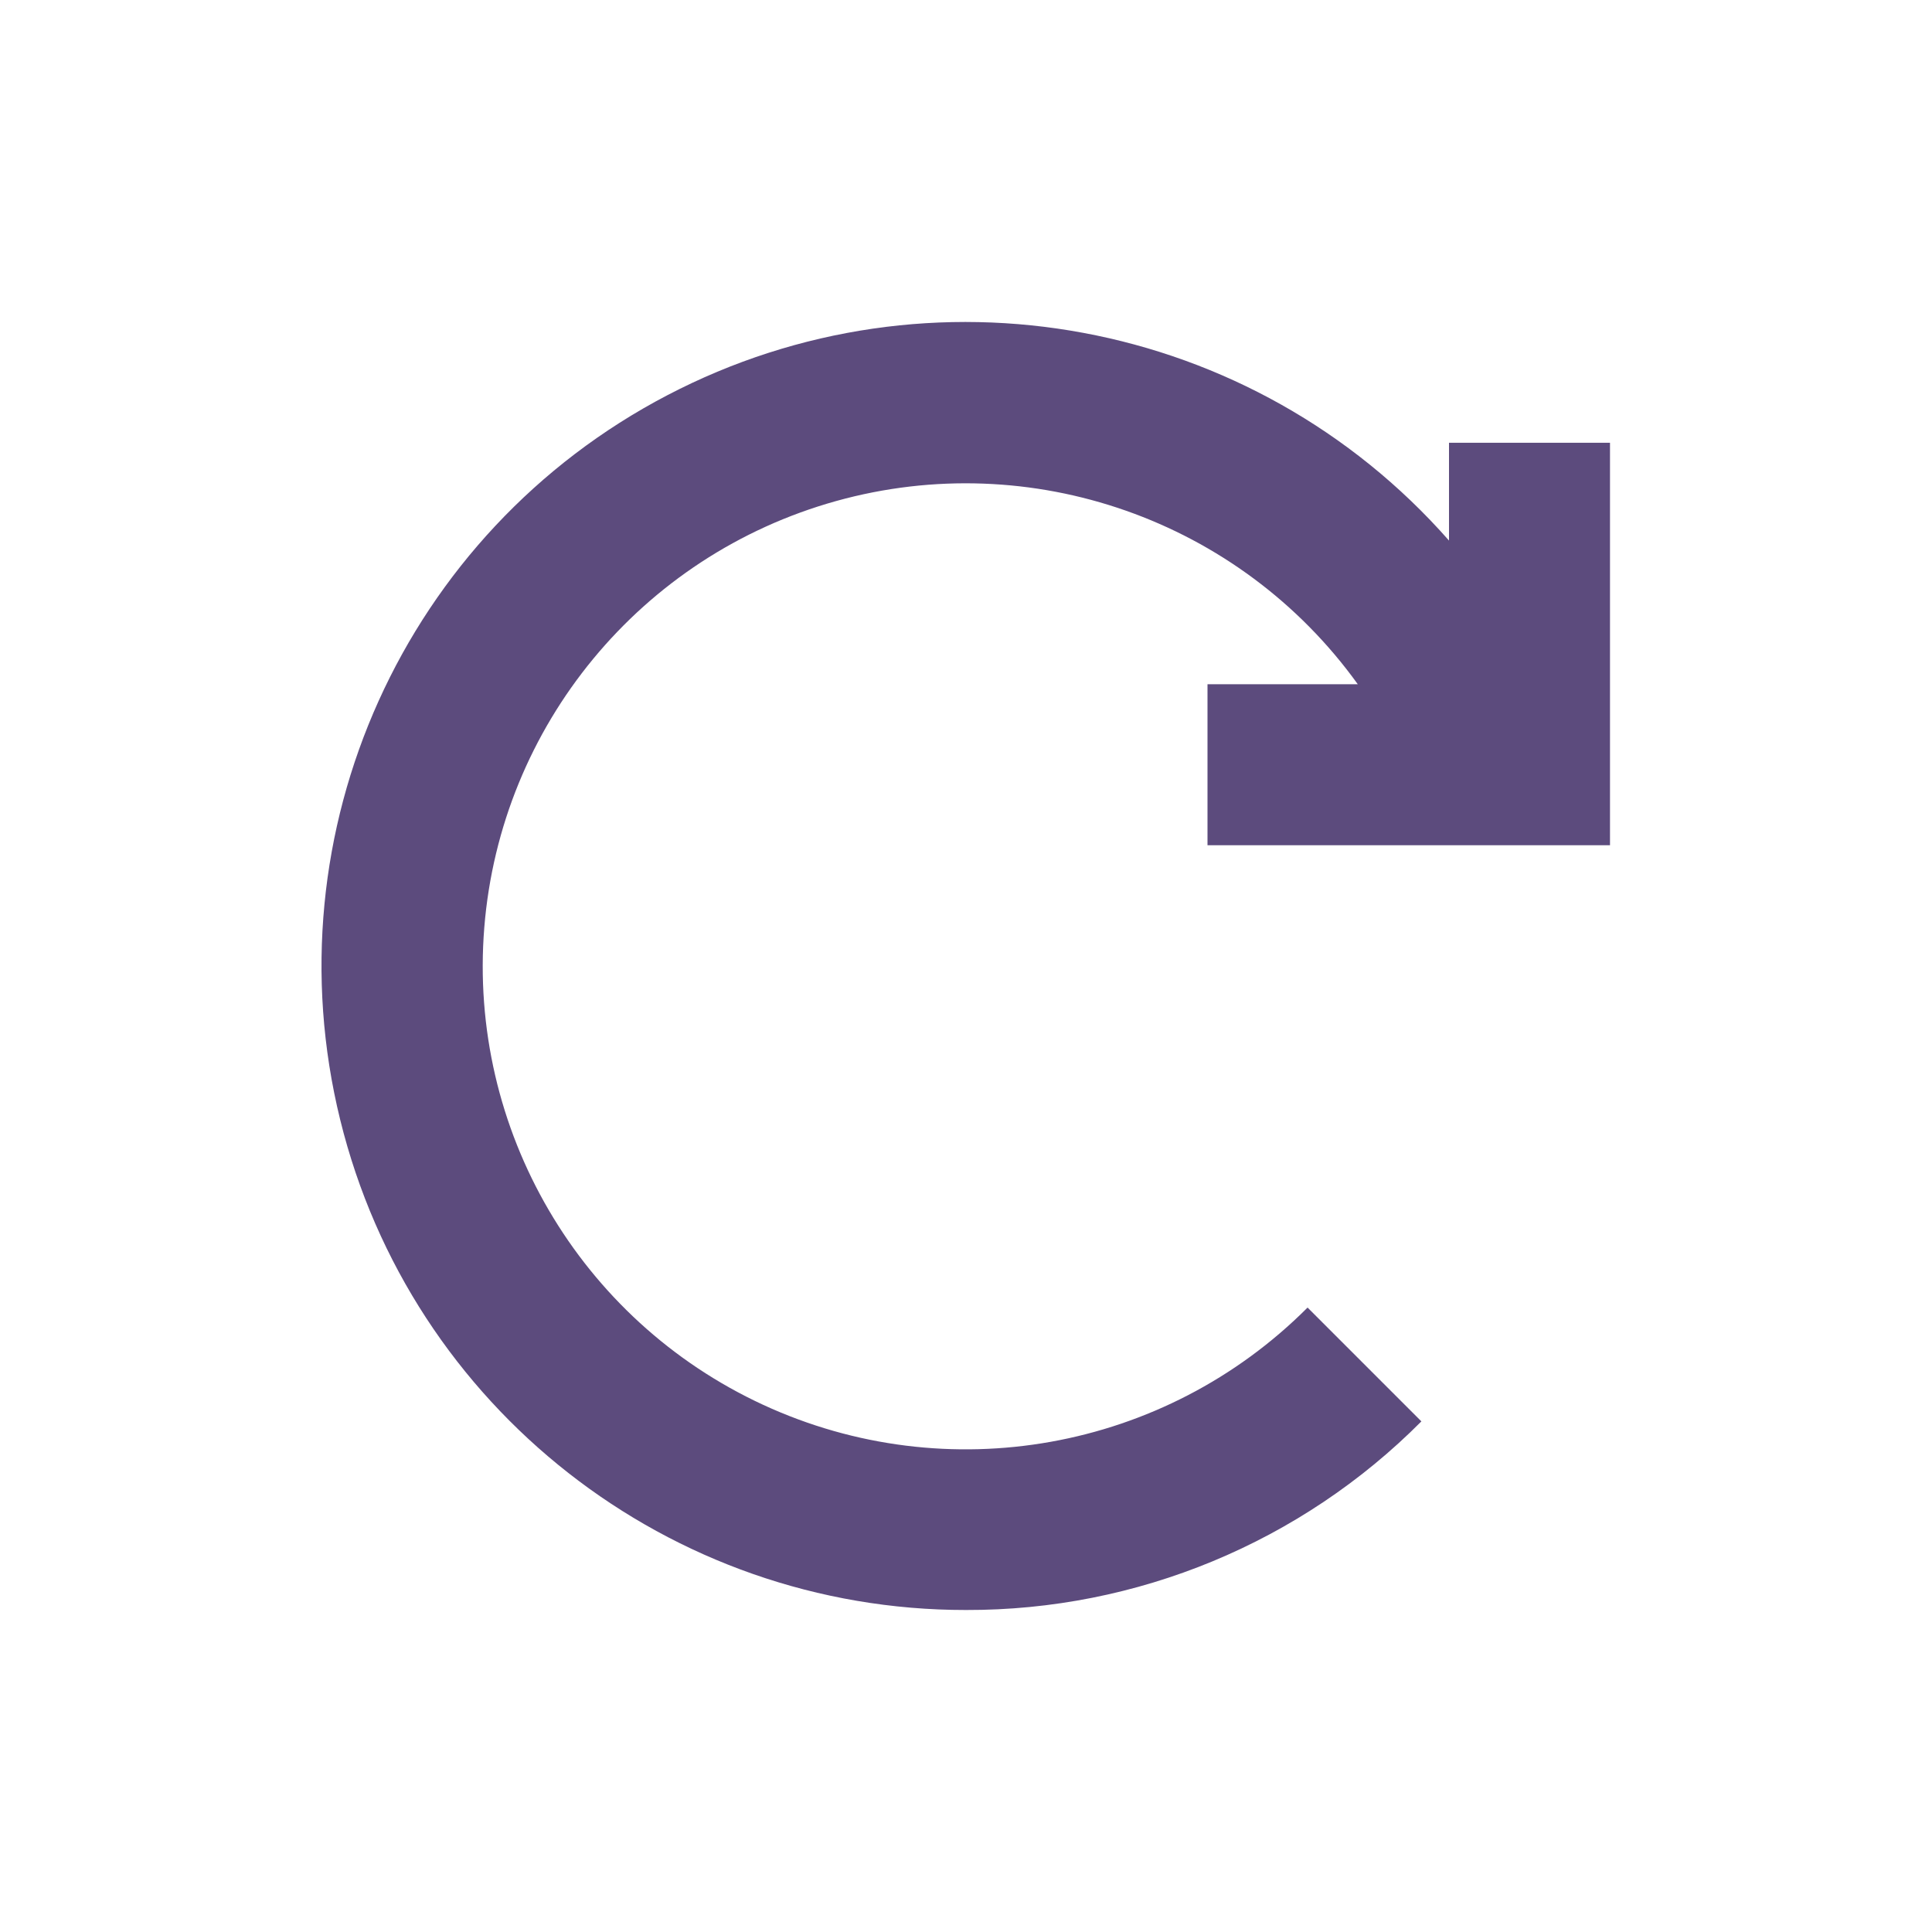
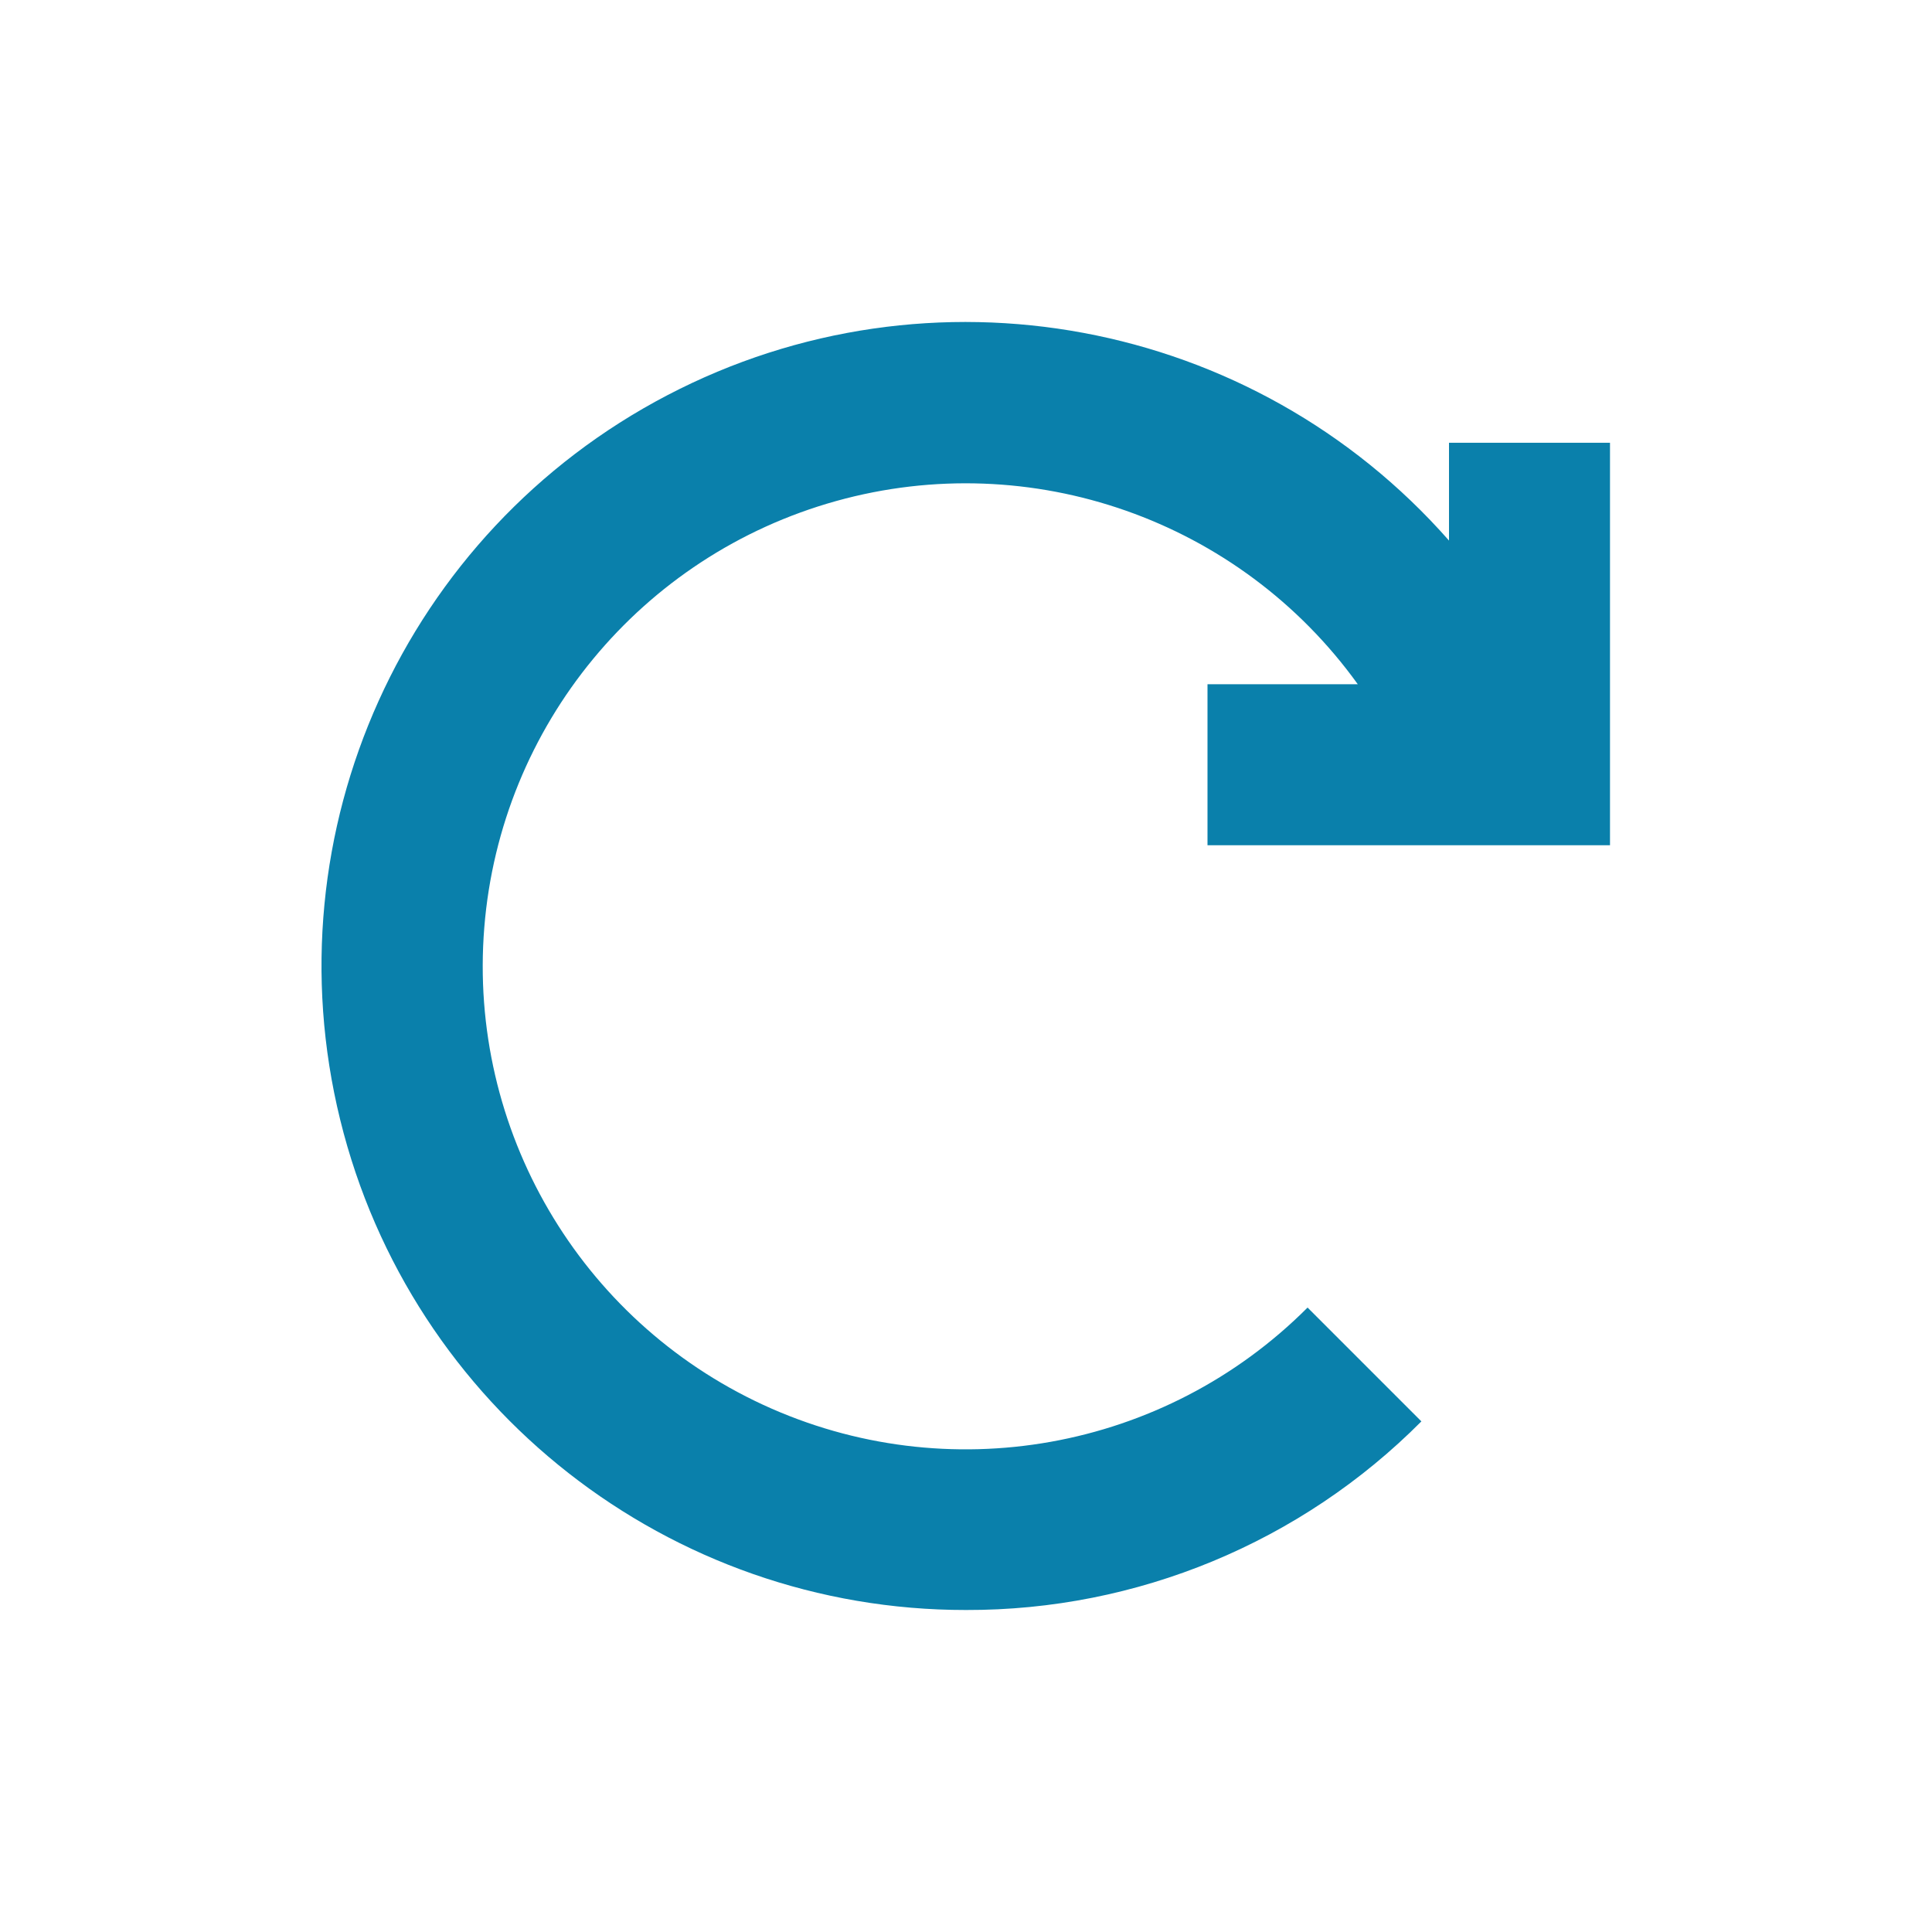
<svg xmlns="http://www.w3.org/2000/svg" width="24px" height="24px" viewBox="0 0 24 24" version="1.1">
  <g id="Artboard" stroke="none" stroke-width="1" fill="none" fill-rule="evenodd">
    <g id="ic-update" transform="translate(2, 2)">
      <polygon id="Rectangle_4642" points="0 0 20 0 20 20 0 20" />
-       <path d="M13,8.5 L18,8.5 L18,3.5 L16,3.5 L16,4.715 C13.566,1.949 9.557,1.203 6.291,2.909 C3.024,4.615 1.346,8.331 2.226,11.91 C3.105,15.488 6.315,18.003 10,18 C12.123,18.006 14.16,17.162 15.657,15.657 L14.243,14.243 C12.466,16.024 9.766,16.506 7.482,15.452 C5.198,14.397 3.814,12.03 4.016,9.522 C4.218,7.014 5.963,4.899 8.387,4.224 C10.81,3.549 13.398,4.458 14.867,6.5 L13,6.5 L13,8.5 Z" id="Path_18962" fill="#5C4B7D" fill-rule="nonzero" />
+       <path d="M13,8.5 L18,8.5 L18,3.5 L16,3.5 L16,4.715 C13.566,1.949 9.557,1.203 6.291,2.909 C3.024,4.615 1.346,8.331 2.226,11.91 C3.105,15.488 6.315,18.003 10,18 C12.123,18.006 14.16,17.162 15.657,15.657 L14.243,14.243 C12.466,16.024 9.766,16.506 7.482,15.452 C5.198,14.397 3.814,12.03 4.016,9.522 C4.218,7.014 5.963,4.899 8.387,4.224 C10.81,3.549 13.398,4.458 14.867,6.5 L13,6.5 L13,8.5 Z" id="Path_18962" fill="#0a80ab" fill-rule="nonzero" />
    </g>
  </g>
</svg>
